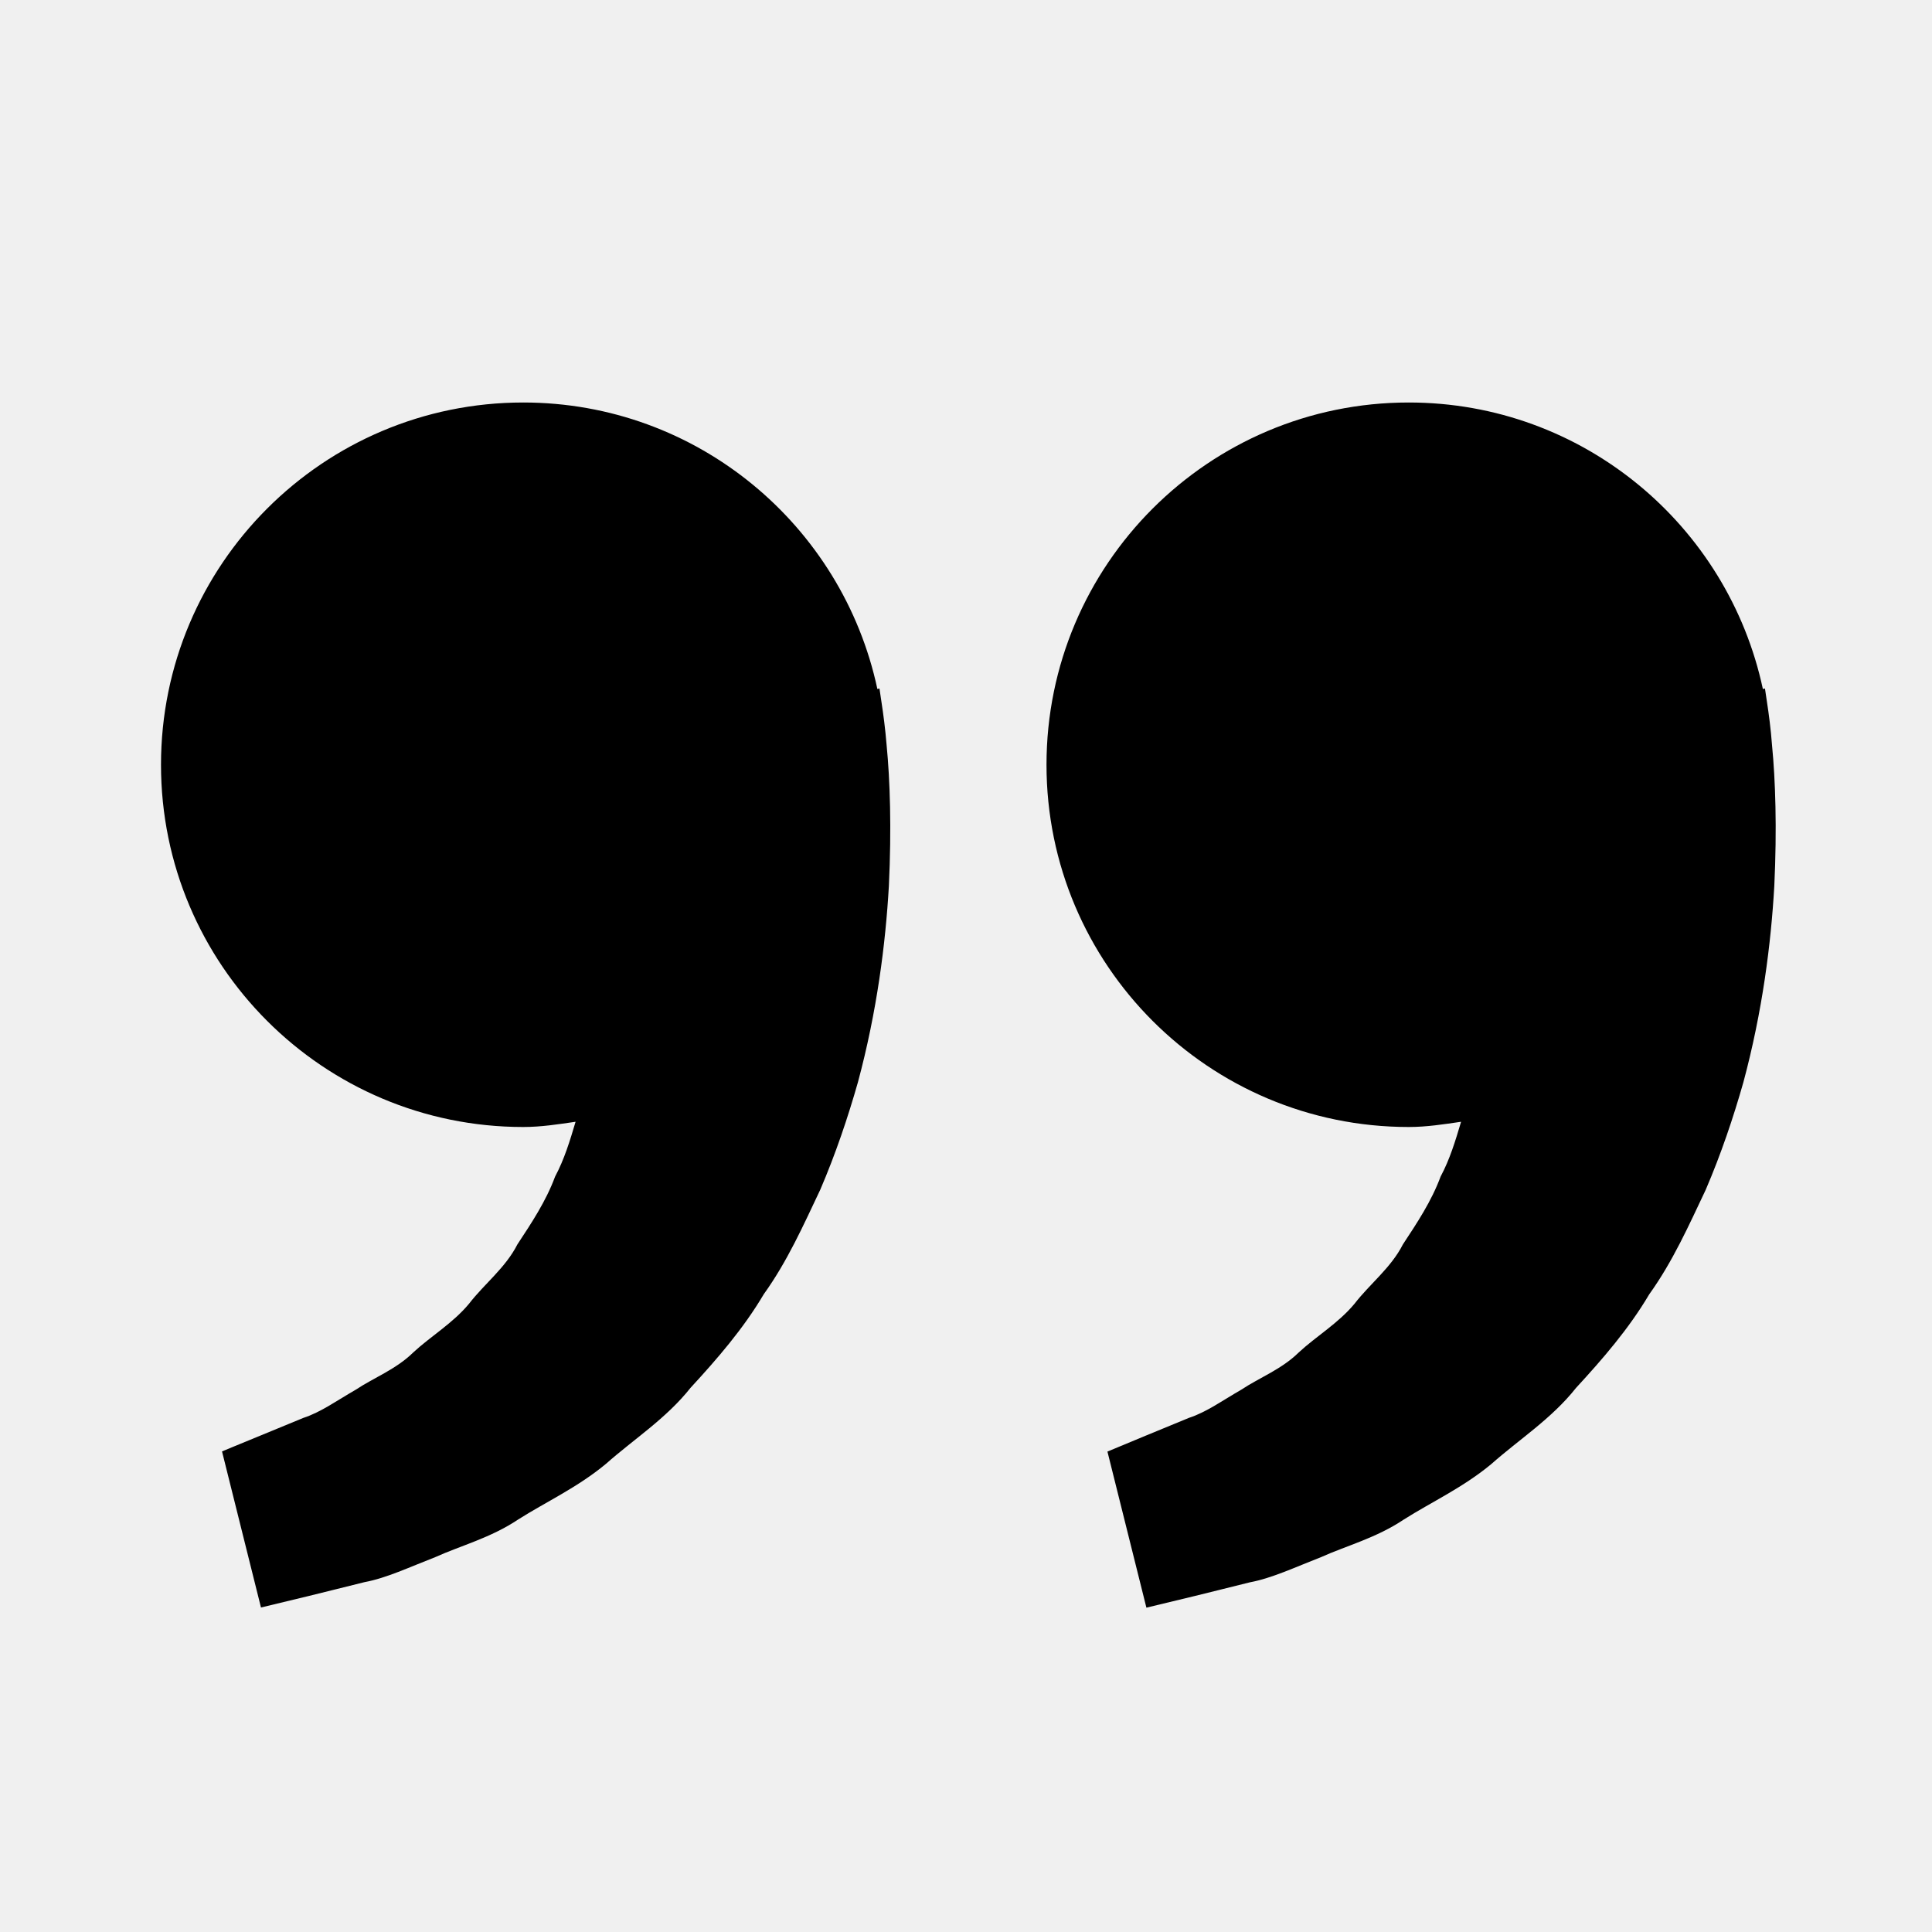
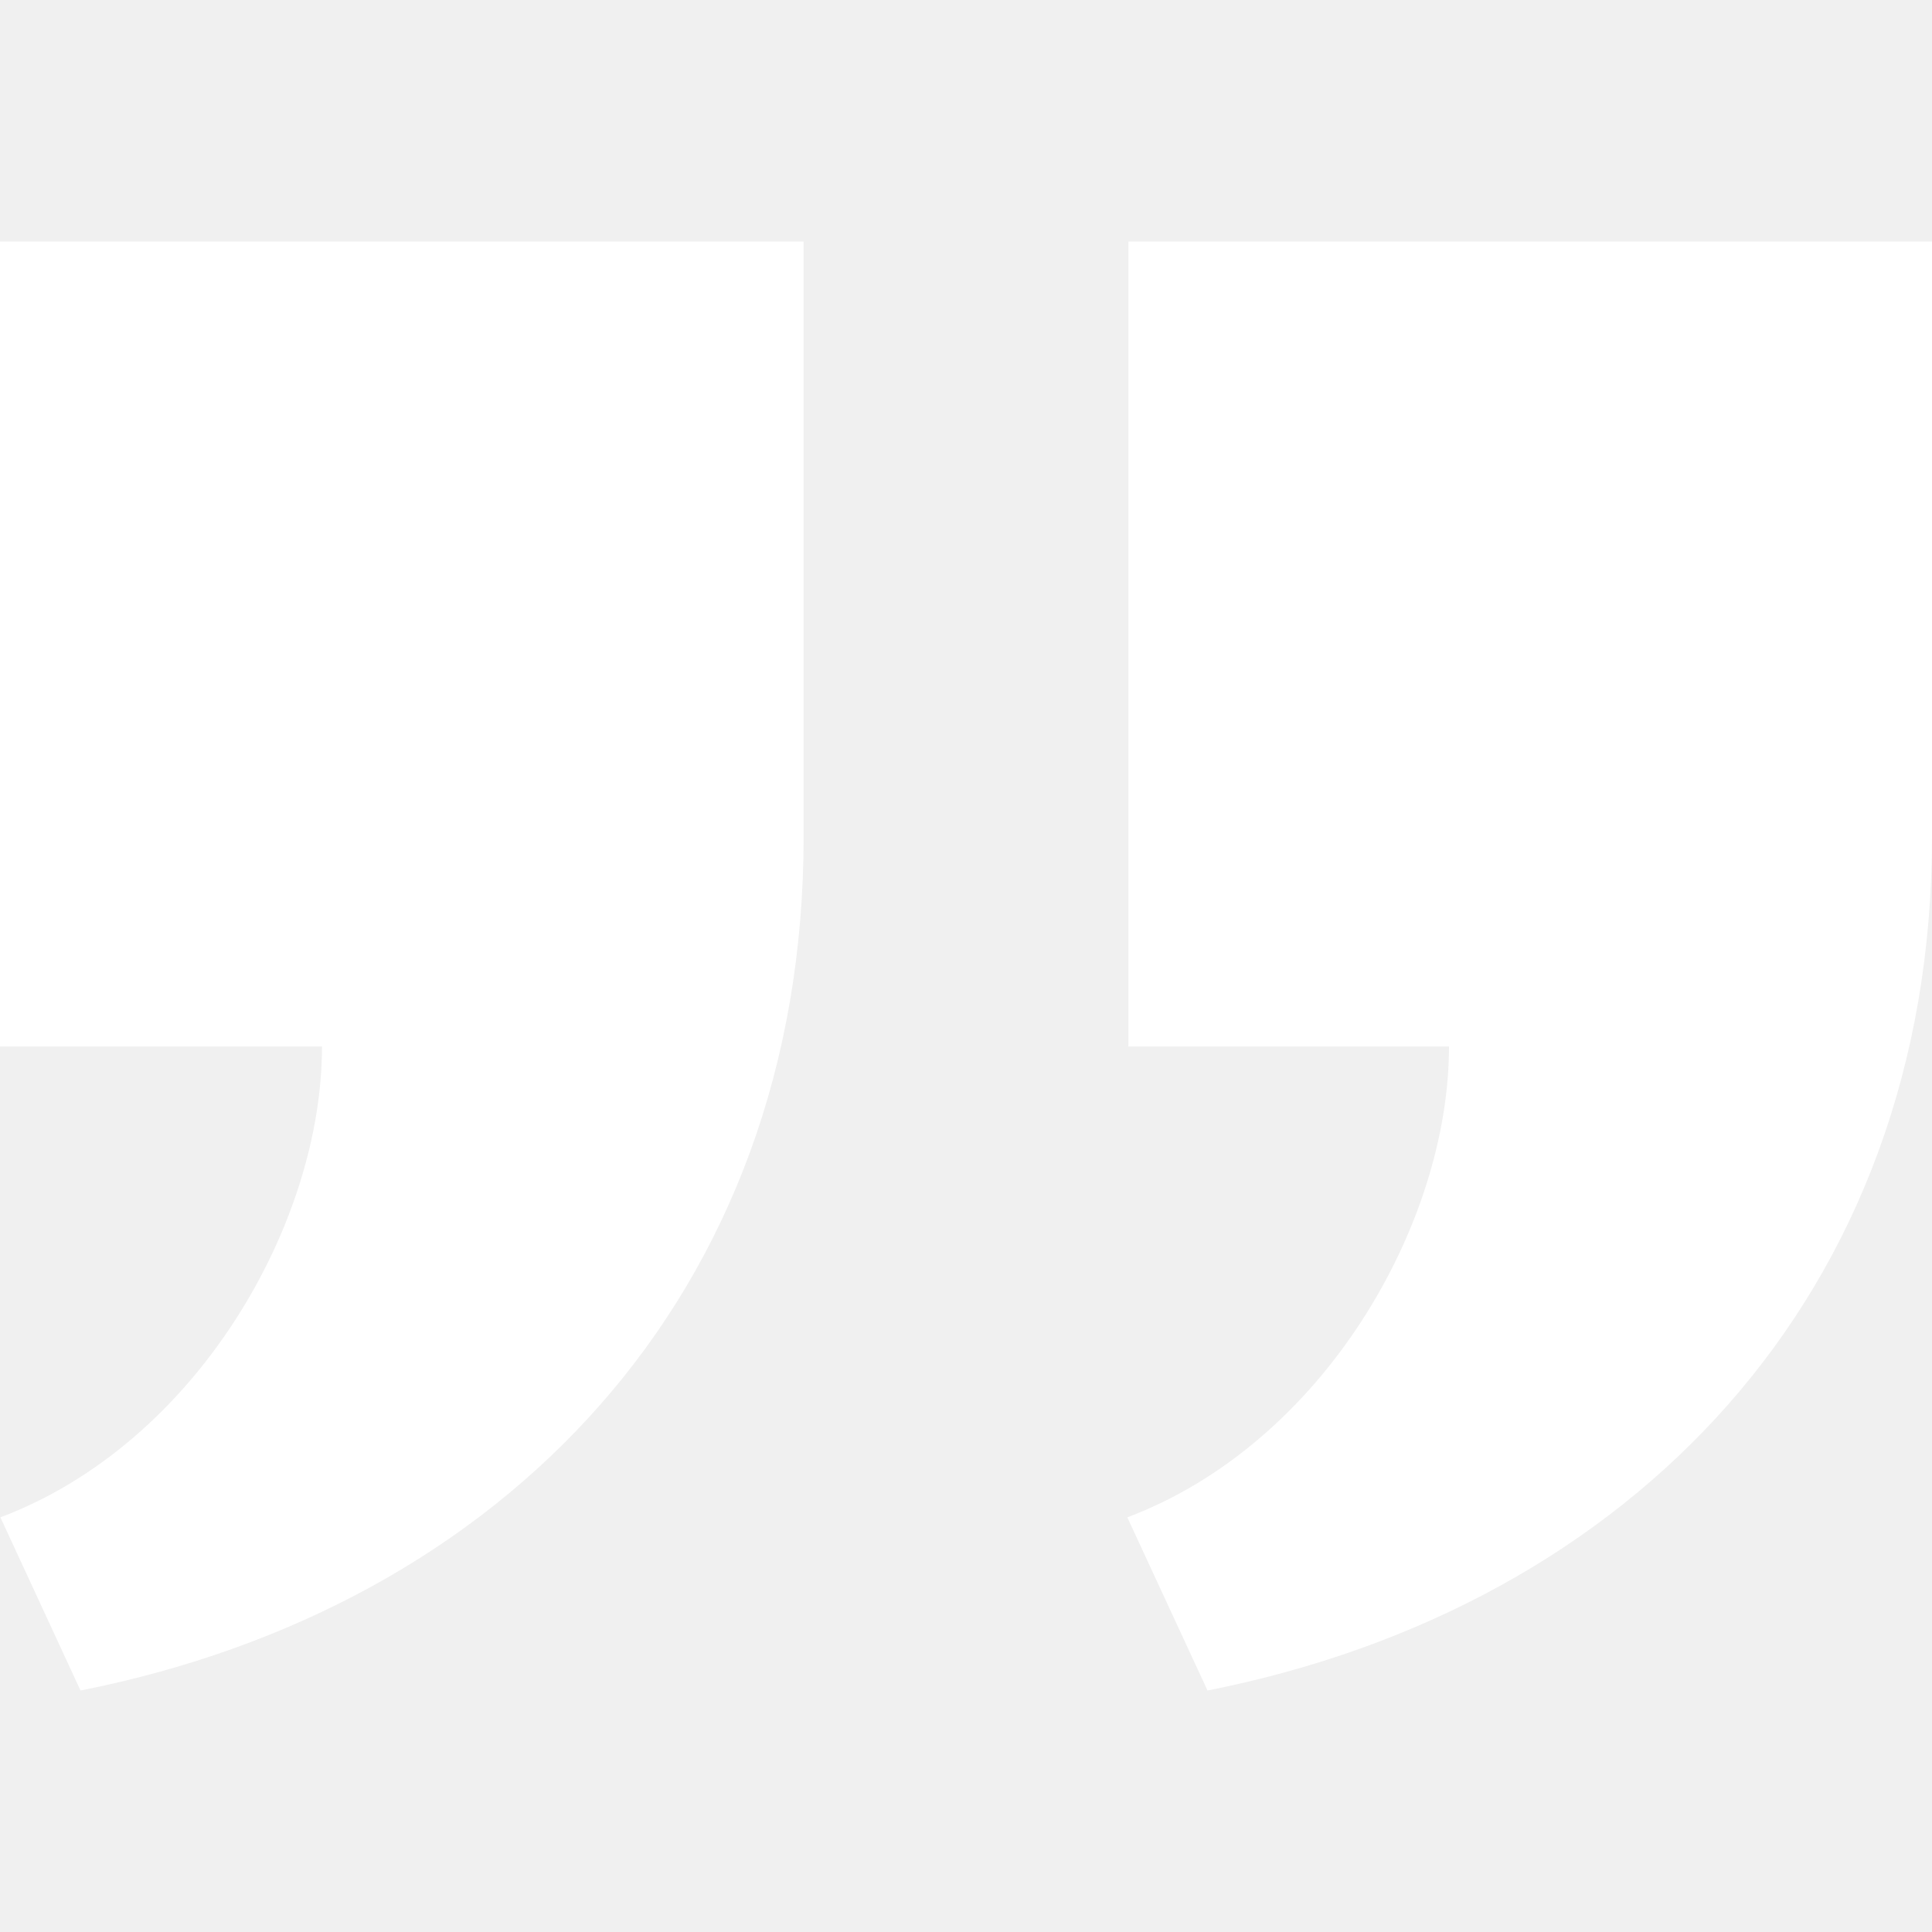
<svg xmlns="http://www.w3.org/2000/svg" version="1.1" id="Layer_1" x="0px" y="0px" width="24px" height="24px" viewBox="0 0 24 24" enable-background="new 0 0 24 24" xml:space="preserve">
-   <path d="M21.95,8.721c-0.017-0.109-0.025-0.168-0.025-0.168l-0.026,0.006C21.465,6.526,19.662,5,17.5,5C15.015,5,13,7.015,13,9.5  s2.015,4.5,4.5,4.5c0.223,0,0.437-0.034,0.65-0.065c-0.069,0.232-0.14,0.468-0.254,0.68c-0.114,0.308-0.292,0.575-0.469,0.844  c-0.148,0.291-0.409,0.488-0.601,0.737c-0.201,0.242-0.475,0.403-0.692,0.604c-0.213,0.21-0.492,0.315-0.714,0.463  c-0.232,0.133-0.434,0.28-0.65,0.35c-0.208,0.086-0.39,0.16-0.539,0.222c-0.302,0.125-0.474,0.197-0.474,0.197l0.484,1.939  c0,0,0.218-0.052,0.597-0.144c0.191-0.048,0.424-0.104,0.689-0.171c0.271-0.05,0.56-0.187,0.882-0.312  c0.317-0.143,0.686-0.238,1.028-0.467c0.344-0.218,0.741-0.4,1.091-0.692c0.339-0.301,0.748-0.562,1.05-0.944  c0.33-0.358,0.656-0.734,0.909-1.162c0.293-0.408,0.492-0.856,0.702-1.299c0.19-0.443,0.343-0.896,0.468-1.336  c0.237-0.882,0.343-1.72,0.384-2.437c0.034-0.718,0.014-1.315-0.028-1.747C21.998,9.056,21.971,8.857,21.95,8.721z M10.95,8.721  c-0.017-0.109-0.025-0.168-0.025-0.168l-0.026,0.006C10.465,6.526,8.662,5,6.5,5C4.015,5,2,7.015,2,9.5S4.015,14,6.5,14  c0.223,0,0.437-0.034,0.65-0.065c-0.069,0.232-0.14,0.468-0.254,0.68c-0.114,0.308-0.292,0.575-0.469,0.844  c-0.148,0.291-0.409,0.488-0.601,0.737c-0.201,0.242-0.475,0.403-0.692,0.604c-0.213,0.21-0.492,0.315-0.714,0.463  c-0.232,0.133-0.434,0.28-0.65,0.35c-0.208,0.086-0.39,0.16-0.539,0.222C2.93,17.958,2.758,18.03,2.758,18.03l0.484,1.939  c0,0,0.218-0.052,0.597-0.144c0.191-0.048,0.424-0.104,0.689-0.171c0.271-0.05,0.56-0.187,0.882-0.312  c0.317-0.143,0.686-0.238,1.028-0.467c0.344-0.218,0.741-0.4,1.091-0.692c0.339-0.301,0.748-0.562,1.05-0.944  c0.33-0.358,0.656-0.734,0.909-1.162c0.293-0.408,0.492-0.856,0.702-1.299c0.19-0.443,0.343-0.896,0.468-1.336  c0.237-0.882,0.343-1.72,0.384-2.437c0.034-0.718,0.014-1.315-0.028-1.747C10.998,9.056,10.971,8.857,10.95,8.721z" />
+   <path fill="#FFFFFF" d="M9.983,3v7.391C9.983,16.095,6.252,19.961,1,21l-0.995-2.151C2.437,17.932,4,15.211,4,13H0V3  C0,3,9.983,3,9.983,3z M24,3v7.391c0,5.704-3.748,9.571-9,10.609l-0.996-2.151C16.437,17.932,18,15.211,18,13h-3.983V3  C14.017,3,24,3,24,3z" />
</svg>
